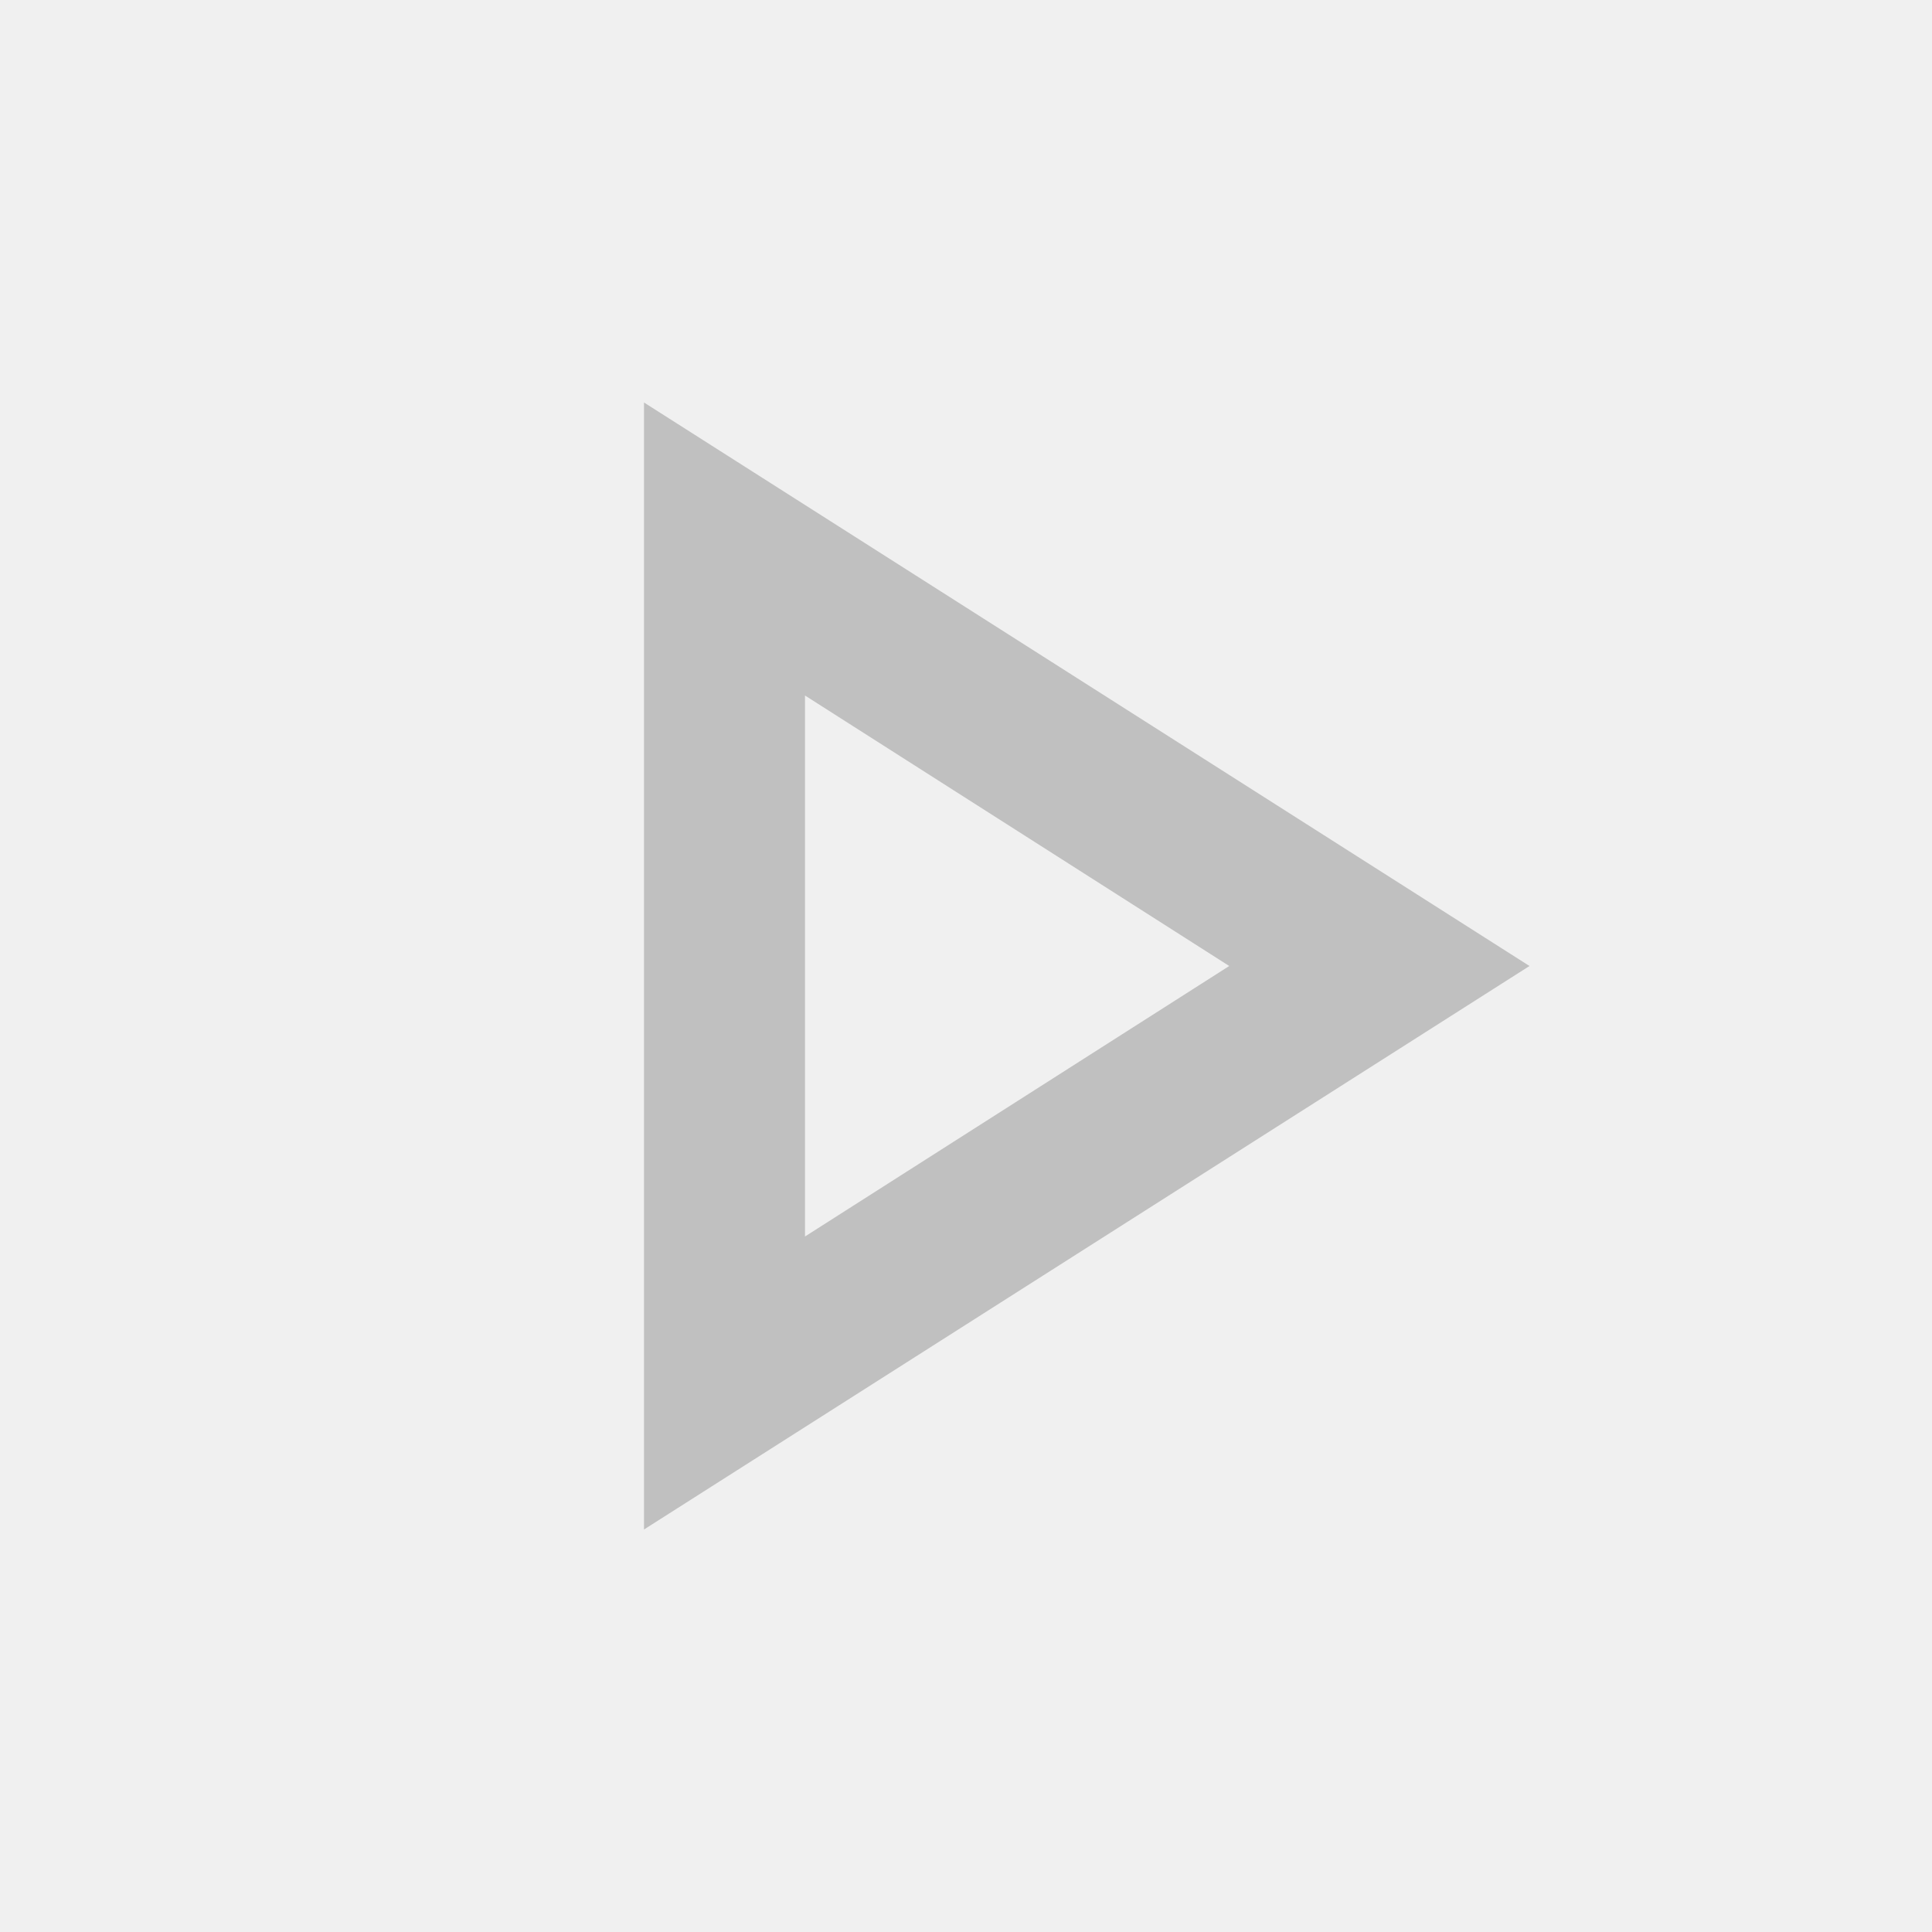
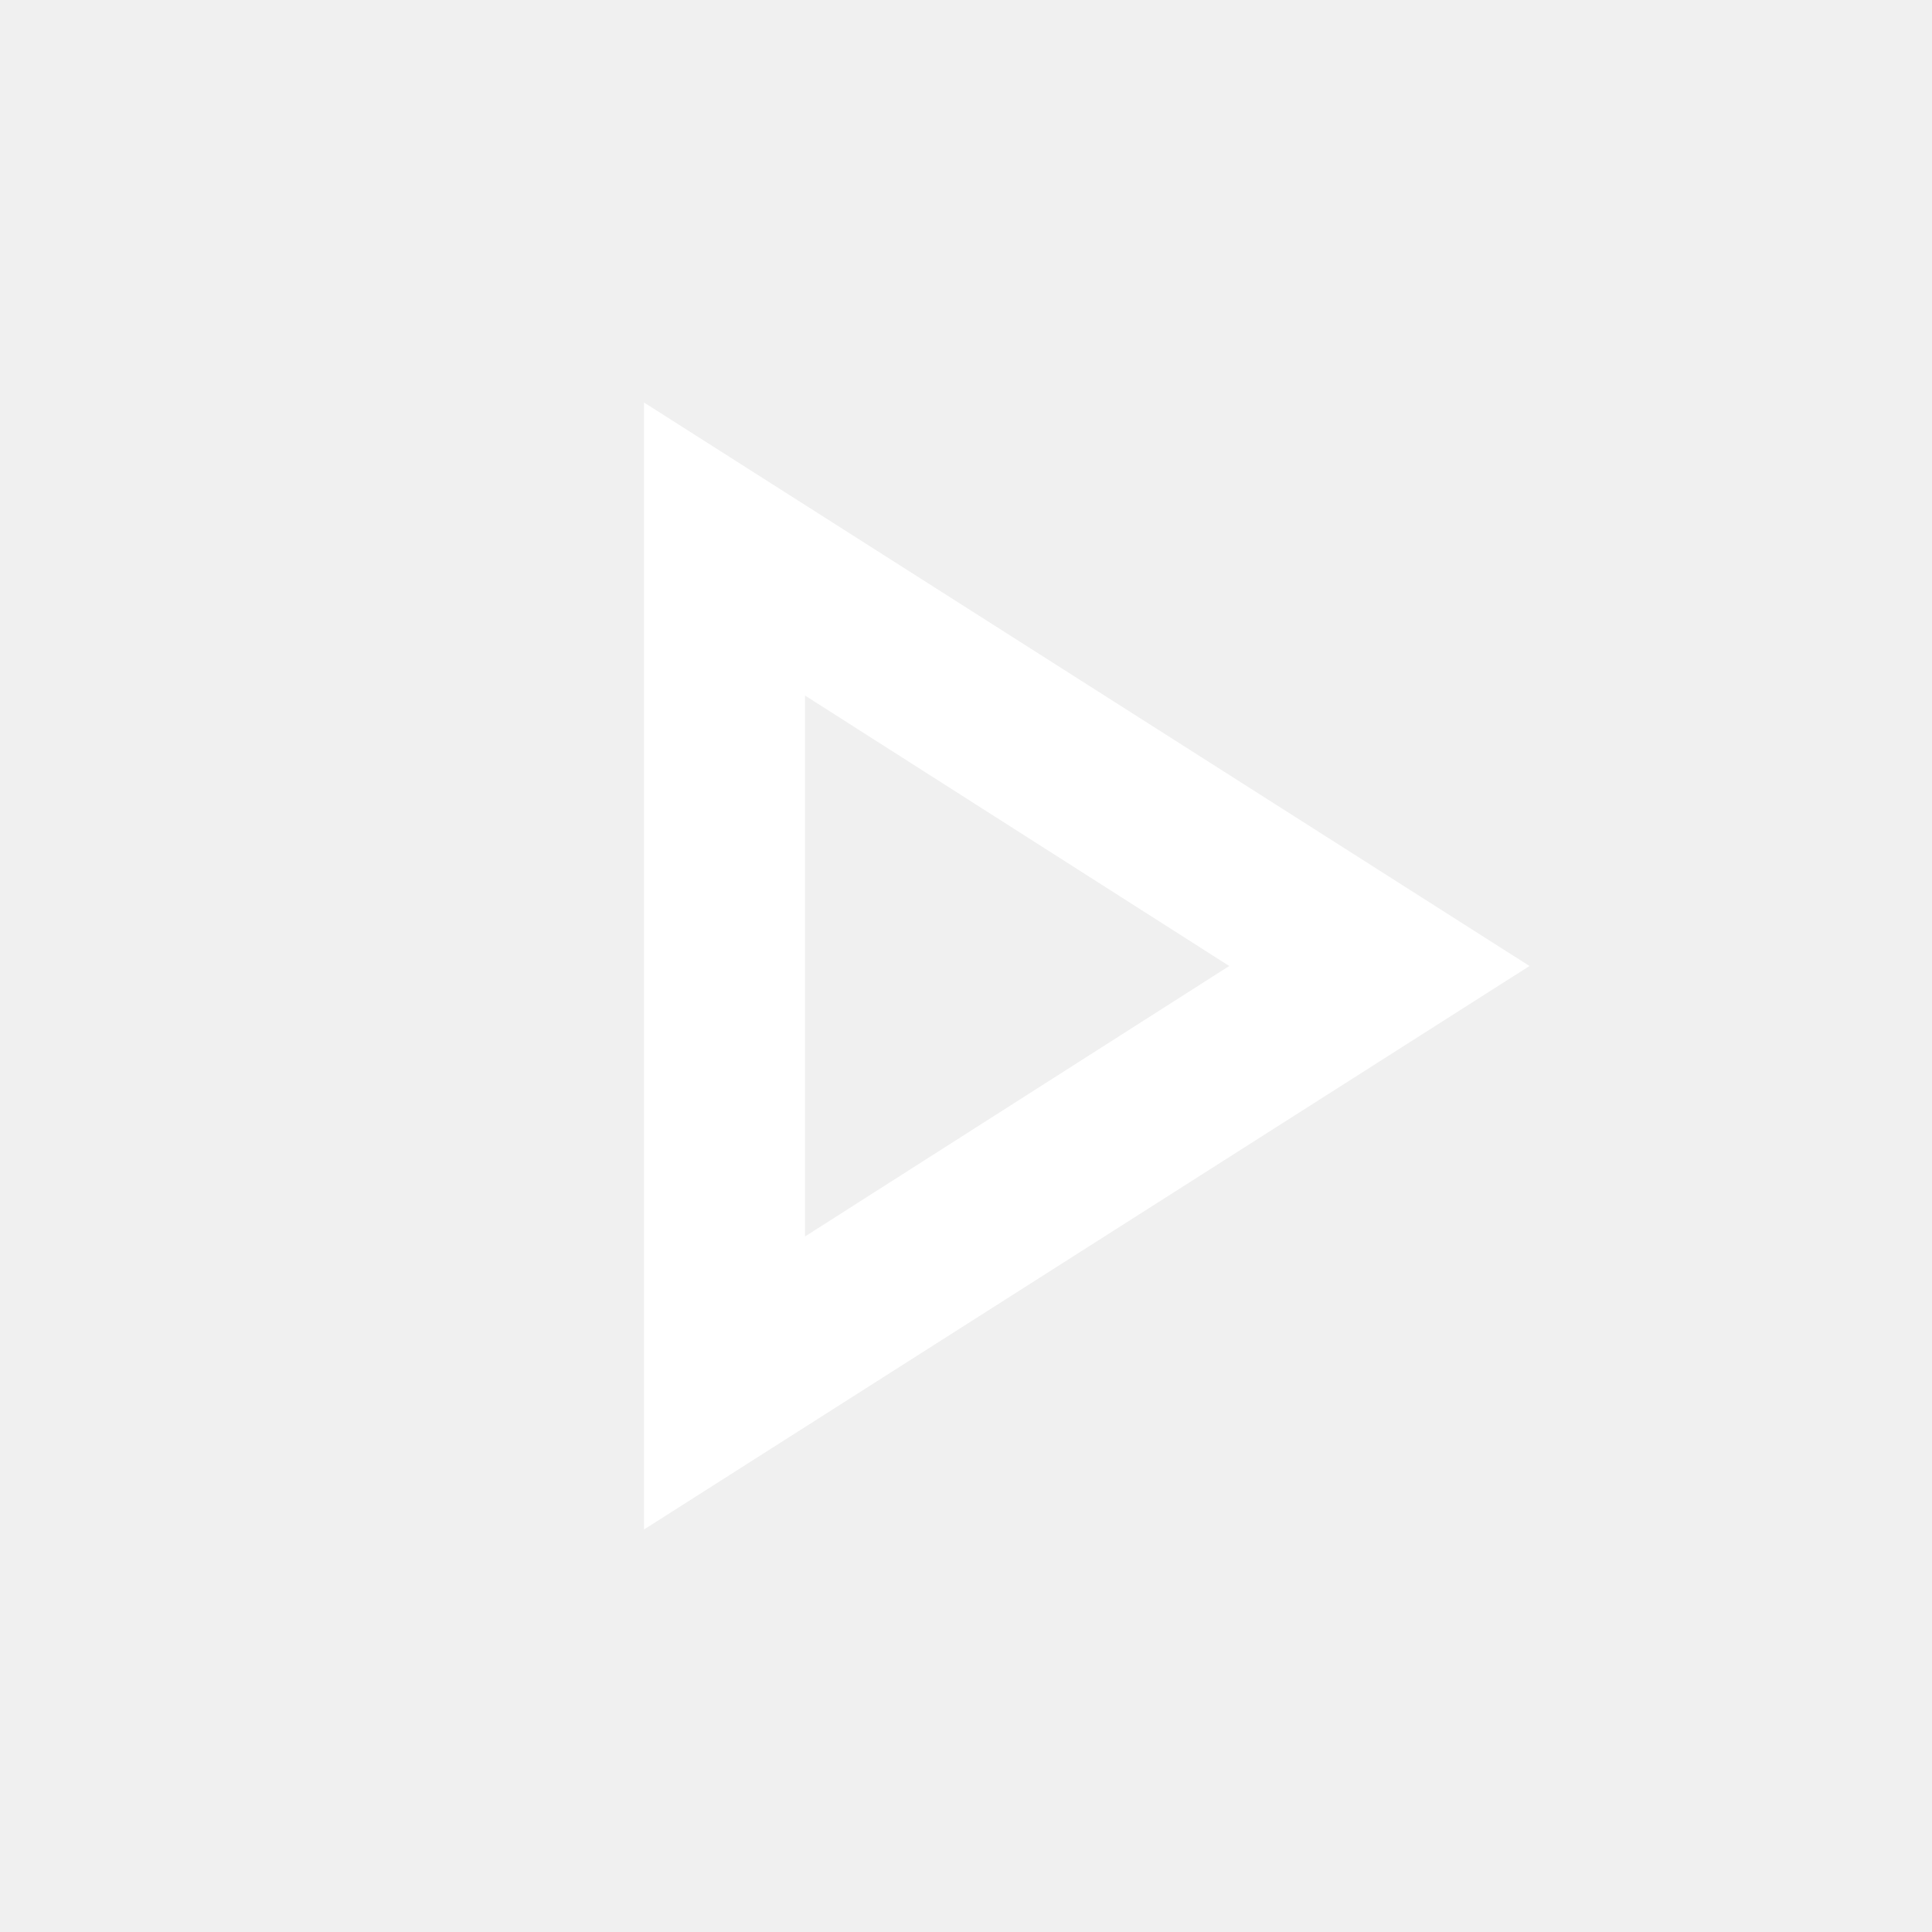
<svg xmlns="http://www.w3.org/2000/svg" class="mud-icon-root mud-svg-icon mud-icon-size-medium" focusable="false" viewBox="0 0 24 24" aria-hidden="true" role="img" version="1.1" id="svg2">
  <defs id="defs2" />
  <path d="M0 0h24v24H0V0z" fill="none" id="path1" />
-   <path d="M10 8.64L15.27 12 10 15.36V8.64M8 5v14l11-7L8 5z" id="path2" style="fill:#c0c0c0;fill-opacity:1" />
+   <path d="M10 8.64L15.27 12 10 15.36V8.64M8 5v14l11-7L8 5z" id="path2" style="fill:#ffffff;fill-opacity:1" />
</svg>
